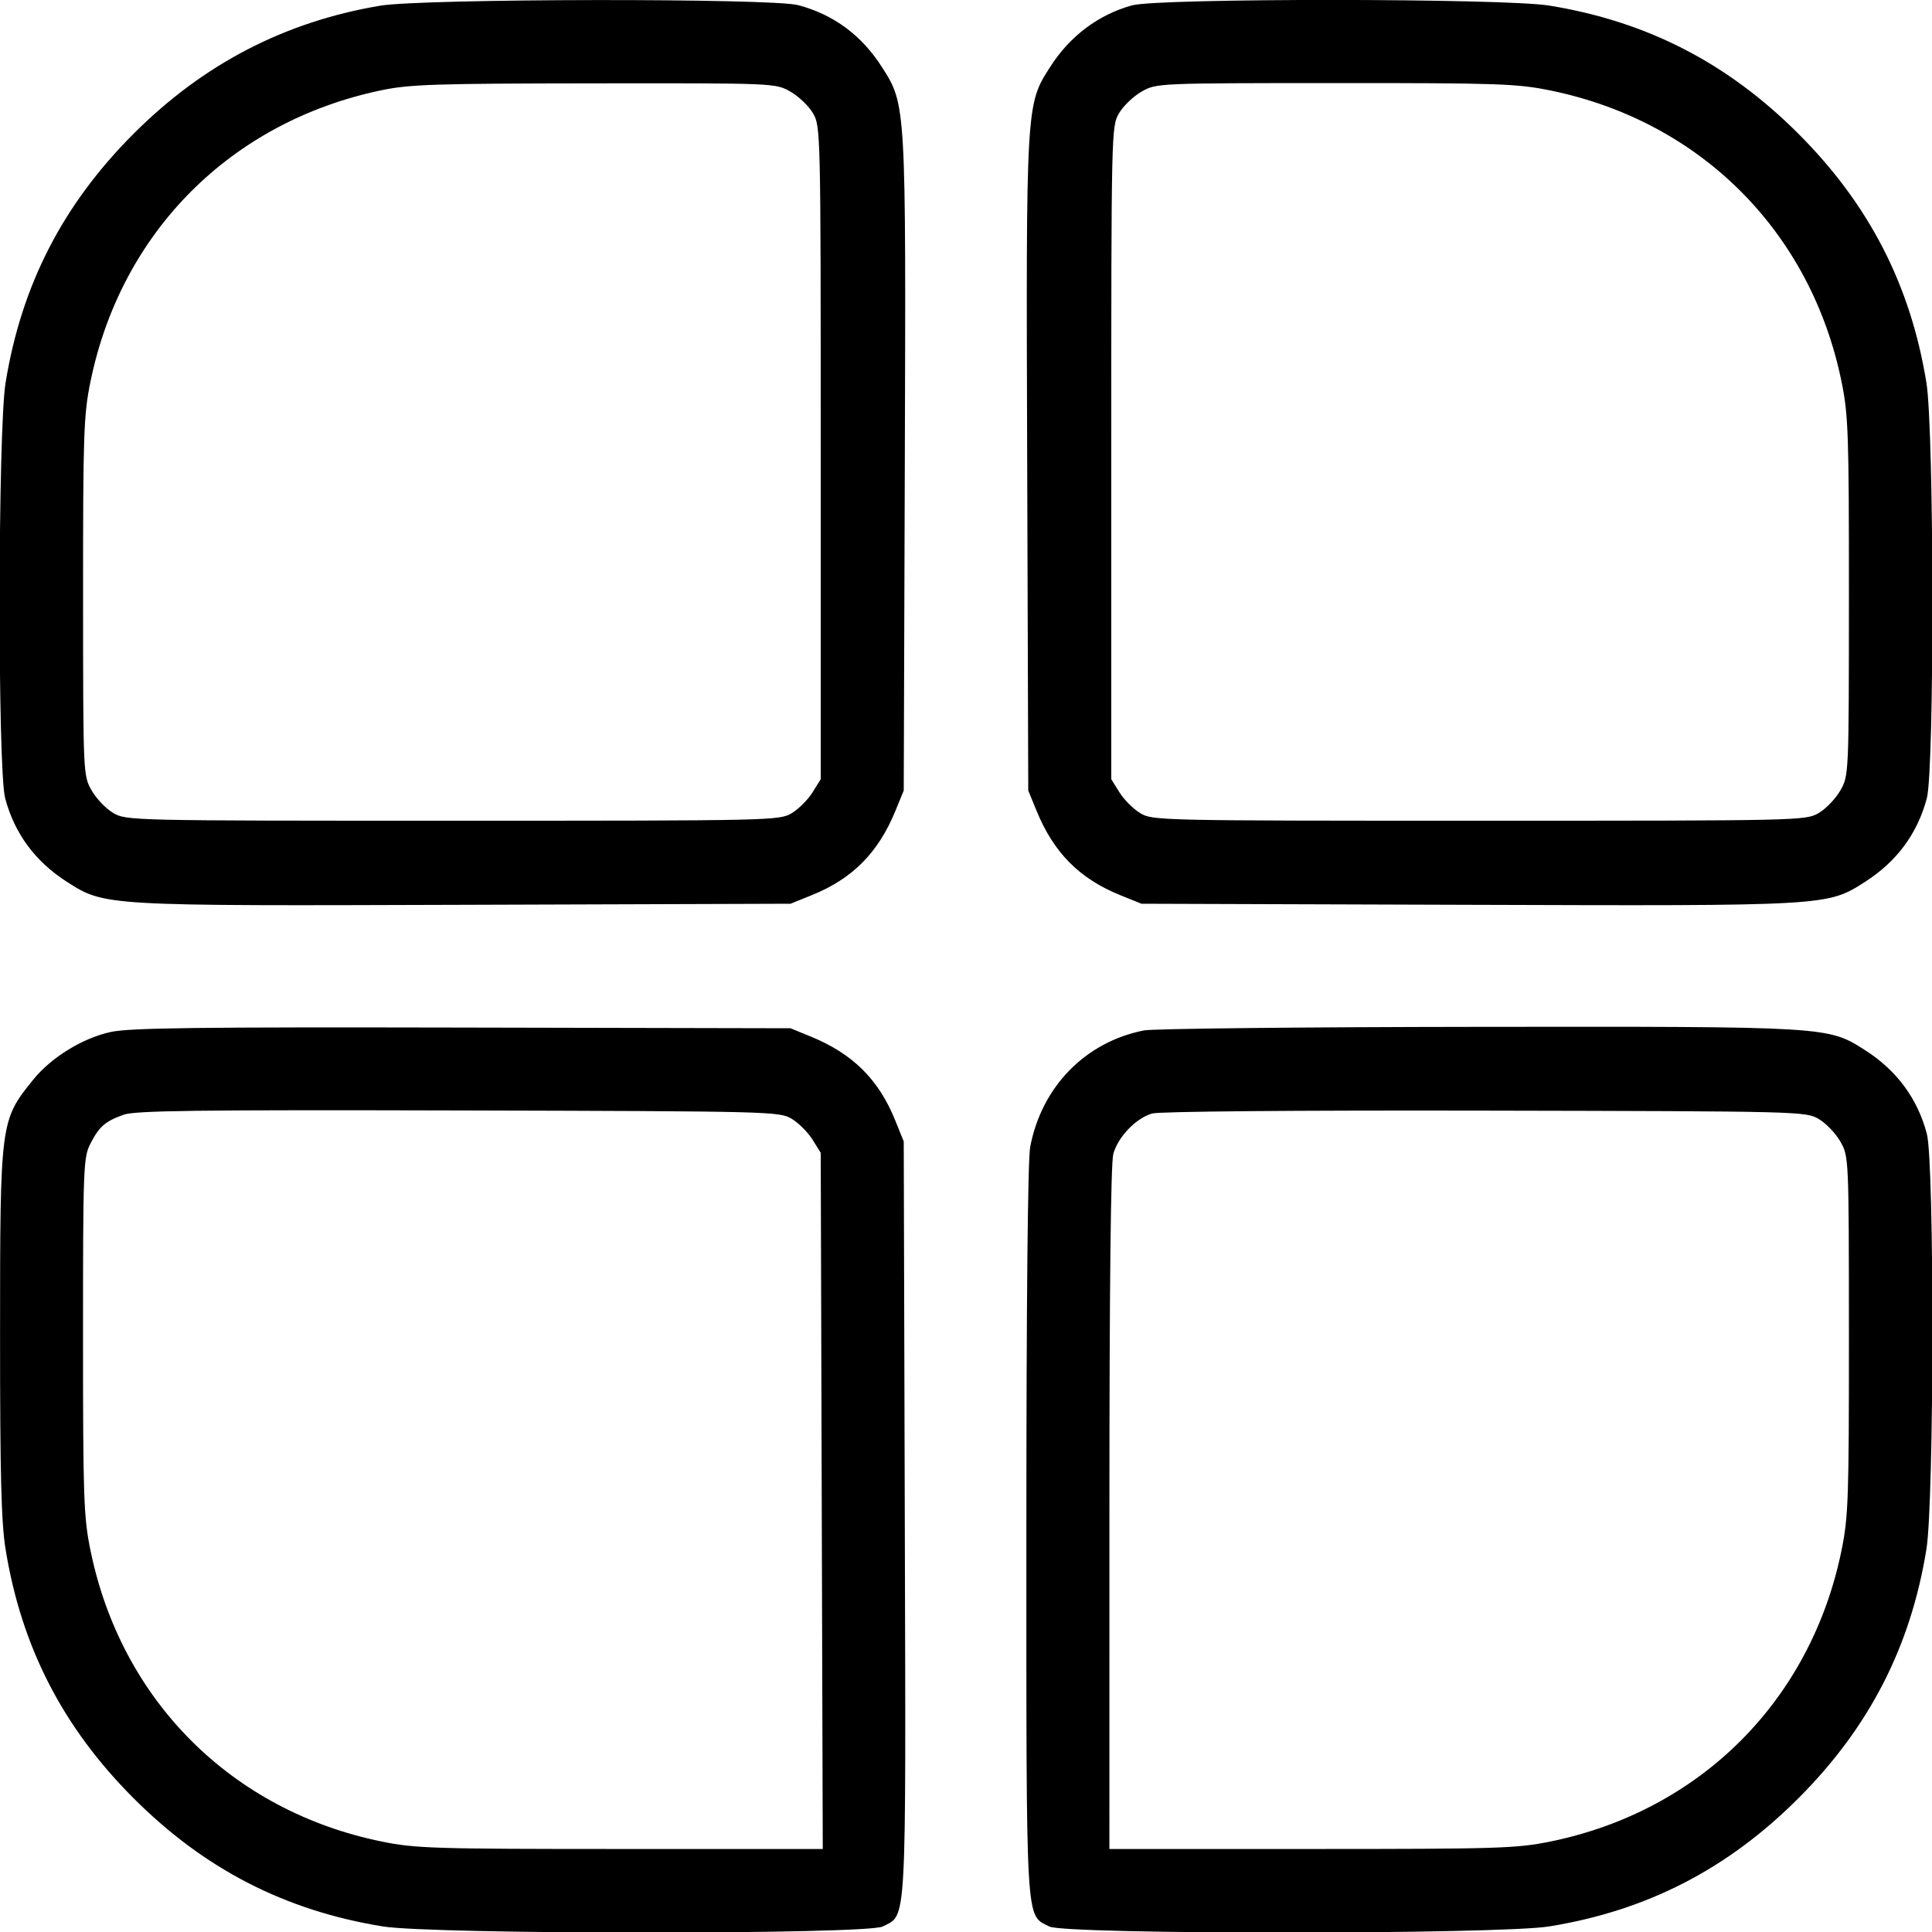
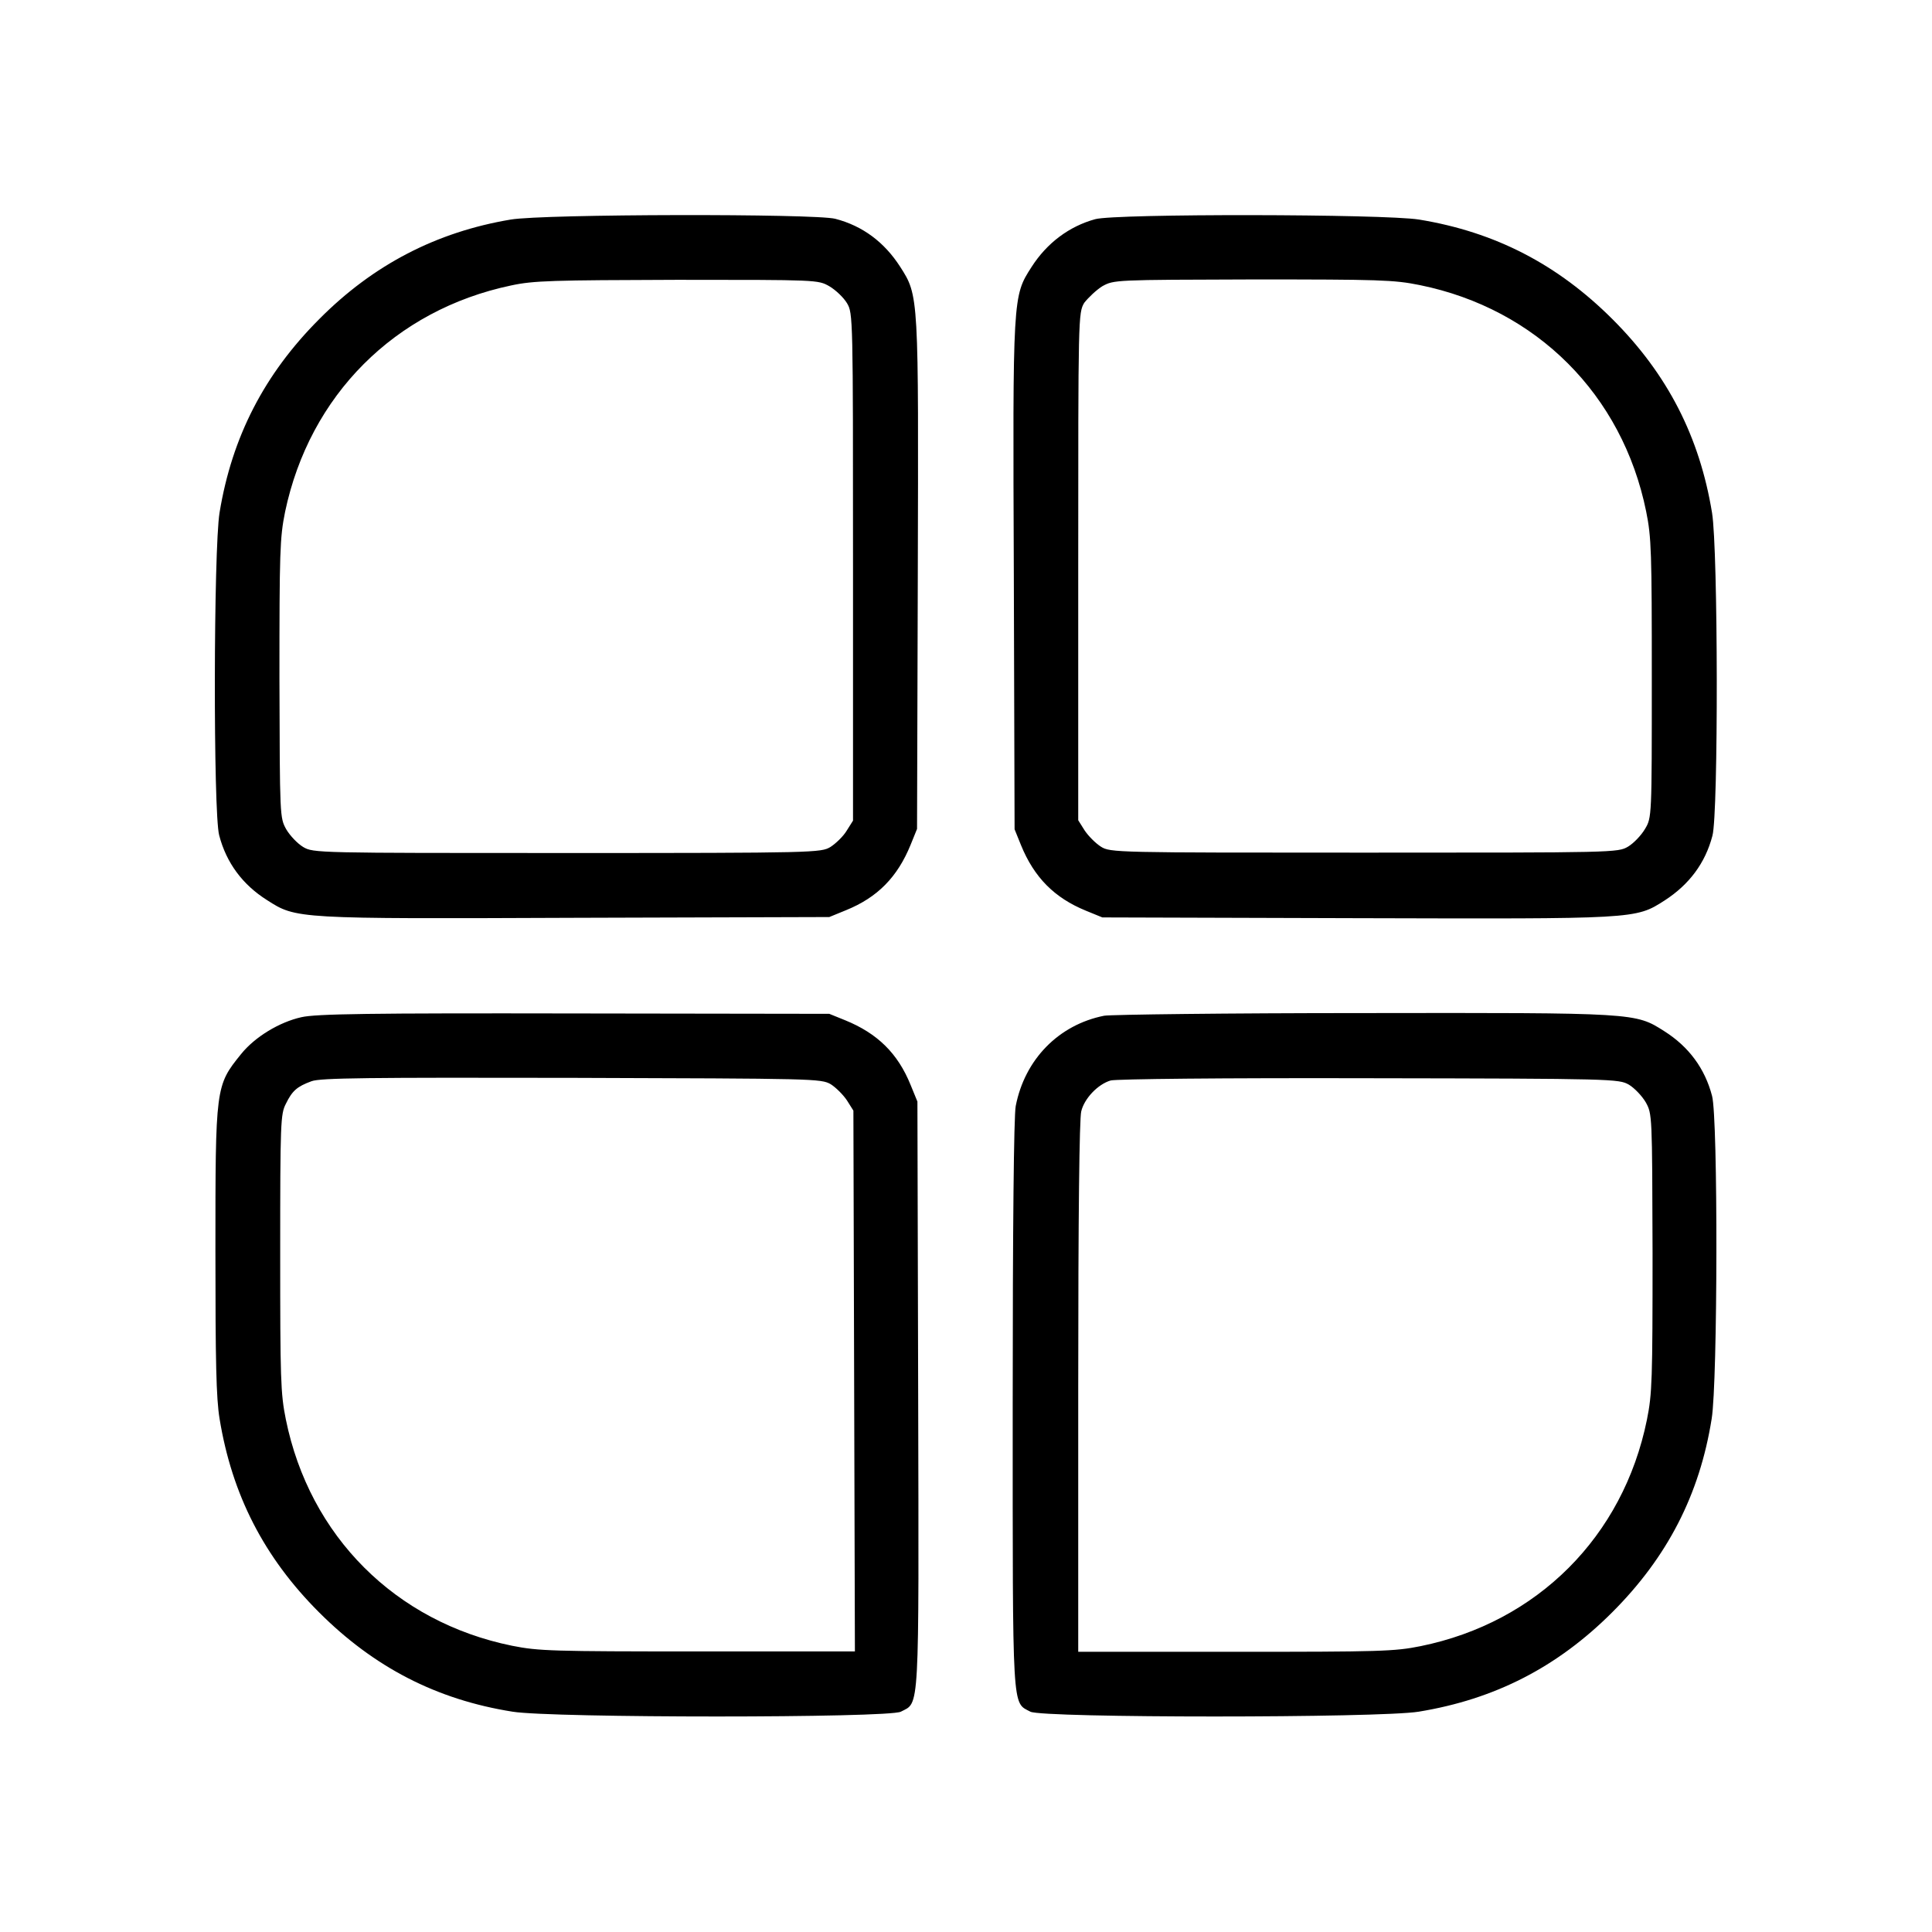
- <svg xmlns="http://www.w3.org/2000/svg" width="512" height="512" viewBox="0 0 512 512" fill="none">
-   <path d="M100.729 1.512C75.451 5.761 53.89 16.958 35.424 35.424C16.663 54.185 5.677 75.551 1.477 101.442C-0.566 114.039 -0.655 203.95 1.368 211.546C3.861 220.908 9.335 228.32 17.716 233.681C27.786 240.123 27.311 240.096 123.338 239.782L209.5 239.5L215.153 237.215C225.927 232.858 232.754 225.972 237.298 214.878L239.5 209.5L239.782 123.338C240.096 27.311 240.123 27.786 233.681 17.716C228.32 9.335 220.908 3.861 211.546 1.368C204.469 -0.517 112.082 -0.397 100.729 1.512V1.512ZM299.994 1.423C291.084 3.885 283.538 9.557 278.319 17.716C271.877 27.786 271.904 27.311 272.218 123.338L272.5 209.5L274.702 214.878C279.246 225.972 286.073 232.858 296.847 237.215L302.5 239.5L388.662 239.782C484.689 240.096 484.214 240.123 494.284 233.681C502.665 228.32 508.139 220.908 510.632 211.546C512.655 203.95 512.566 114.039 510.523 101.442C506.323 75.551 495.337 54.185 476.576 35.424C457.815 16.663 436.449 5.677 410.558 1.477C398.501 -0.478 307.04 -0.523 299.994 1.423V1.423ZM100.826 23.97V23.97C108.514 22.349 114.954 22.135 157.5 22.087C205.381 22.033 205.51 22.038 209.444 24.267C211.614 25.496 214.314 28.076 215.444 30.001C217.476 33.459 217.5 34.52 217.5 120V206.5L215.319 210C214.12 211.925 211.645 214.4 209.819 215.5C206.568 217.459 204.727 217.5 120 217.5C34.52 217.5 33.459 217.476 30.001 215.444C28.076 214.314 25.496 211.614 24.267 209.444C22.043 205.517 22.033 205.295 22.016 158.157C22.001 114.931 22.171 109.974 23.972 101.157C32.065 61.523 61.118 32.344 100.826 23.97ZM302.556 24.267V24.267C306.483 22.043 306.705 22.033 353.843 22.016C397.069 22.001 402.026 22.171 410.843 23.972C450.626 32.095 479.905 61.374 488.028 101.157C489.829 109.974 489.999 114.931 489.984 158.157C489.967 205.295 489.957 205.517 487.733 209.444C486.504 211.614 483.924 214.314 481.999 215.444C478.541 217.476 477.48 217.5 392 217.5C307.273 217.5 305.432 217.459 302.181 215.5C300.355 214.4 297.88 211.925 296.681 210L294.5 206.5V120C294.5 34.52 294.524 33.459 296.556 30.001C297.686 28.076 300.386 25.496 302.556 24.267ZM29.324 273.486C21.84 275.132 13.57 280.227 8.794 286.134C0.07 296.925 0.025 297.267 0.016 353.5C0.01 390.971 0.33 403.487 1.477 410.558C5.677 436.449 16.663 457.815 35.424 476.576C54.185 495.337 75.551 506.323 101.442 510.523C114.763 512.683 229.742 512.702 233.915 510.544C240.368 507.207 240.085 512.448 239.778 402.29L239.5 302.5L237.215 296.847C232.858 286.073 225.972 279.246 214.878 274.702L209.5 272.5L122.5 272.314C52.351 272.163 34.304 272.39 29.324 273.486V273.486ZM303.176 273.07C287.622 276.131 276.035 287.994 273.008 303.96C272.374 307.298 272 345.121 272 405.735C272 512.001 271.724 507.255 278.085 510.544C282.258 512.702 397.237 512.683 410.558 510.523C436.449 506.323 457.815 495.337 476.576 476.576C495.337 457.815 506.323 436.449 510.523 410.558C512.566 397.961 512.655 308.05 510.632 300.454C508.14 291.093 502.665 283.68 494.288 278.321C484.413 272.004 484.749 272.025 391.5 272.127C345.3 272.178 305.554 272.602 303.176 273.07V273.07ZM32.741 295.418V295.418C35.808 294.314 52.151 294.105 121.5 294.282C204.526 294.495 206.577 294.546 209.819 296.5C211.645 297.6 214.12 300.075 215.319 302L217.5 305.5L217.77 397.75L218.04 490H164.427C115 490 110.06 489.846 101.157 488.028C61.374 479.905 32.095 450.626 23.972 410.843C22.174 402.037 22 397.031 22 354.053C22 309.49 22.105 306.714 23.927 303.143C26.262 298.566 27.843 297.181 32.741 295.418ZM305.315 295.091C307.196 294.54 343.313 294.228 393.5 294.329C477.31 294.498 478.549 294.529 481.999 296.556C483.924 297.686 486.504 300.386 487.733 302.556C489.957 306.483 489.967 306.705 489.984 353.843C489.999 397.069 489.829 402.026 488.028 410.843C479.905 450.626 450.626 479.905 410.843 488.028C401.94 489.846 397 490 347.593 490H294L294.006 399.75C294.009 340.914 294.37 308.209 295.041 305.791C296.298 301.266 301.02 296.349 305.315 295.091" fill="black" />
+ <svg xmlns="http://www.w3.org/2000/svg" version="1.1" id="Layer_1" x="0px" y="0px" viewBox="0 0 513 513" style="enable-background:new 0 0 513 513;" xml:space="preserve">
+   <g>
+     <path d="M135.6,58.3c-19.7,3.3-36.5,12-50.8,26.4C70.2,99.3,61.6,116,58.3,136.1c-1.6,9.8-1.7,79.8-0.1,85.7   c1.9,7.3,6.2,13.1,12.7,17.2c7.8,5,7.5,5,82.2,4.7l67.1-0.2l4.4-1.8c8.4-3.4,13.7-8.8,17.2-17.4l1.7-4.2l0.2-67.1   c0.2-74.8,0.3-74.4-4.7-82.2c-4.2-6.5-9.9-10.8-17.2-12.7C216.4,56.7,144.5,56.8,135.6,58.3L135.6,58.3z M290.8,58.2   c-6.9,1.9-12.8,6.3-16.9,12.7c-5,7.8-5,7.5-4.7,82.2l0.2,67.1l1.7,4.2c3.5,8.6,8.9,14,17.2,17.4l4.4,1.8l67.1,0.2   c74.8,0.2,74.4,0.3,82.2-4.7c6.5-4.2,10.8-9.9,12.7-17.2c1.6-5.9,1.5-75.9-0.1-85.7c-3.3-20.2-11.8-36.8-26.4-51.4   S397,61.6,376.8,58.3C367.4,56.8,296.2,56.7,290.8,58.2L290.8,58.2z M135.7,75.8L135.7,75.8c6-1.3,11-1.4,44.1-1.5   c37.3,0,37.4,0,40.4,1.7c1.7,1,3.8,3,4.7,4.5c1.6,2.7,1.6,3.5,1.6,70.1v67.3l-1.7,2.7c-0.9,1.5-2.9,3.4-4.3,4.3   c-2.5,1.5-4,1.6-69.9,1.6c-66.5,0-67.4,0-70.1-1.6c-1.5-0.9-3.5-3-4.5-4.7c-1.7-3.1-1.7-3.2-1.8-39.9c0-33.7,0.1-37.5,1.5-44.4   C82.2,105,104.8,82.3,135.7,75.8z M292.7,76L292.7,76c3.1-1.7,3.2-1.7,39.9-1.8c33.7,0,37.5,0.1,44.4,1.5   c31,6.3,53.8,29.1,60.1,60.1c1.4,6.9,1.5,10.7,1.5,44.4c0,36.7,0,36.9-1.8,39.9c-1,1.7-3,3.8-4.5,4.7c-2.7,1.6-3.5,1.6-70.1,1.6   c-66,0-67.4,0-69.9-1.6c-1.4-0.9-3.3-2.8-4.3-4.3l-1.7-2.7v-67.3c0-66.5,0-67.4,1.6-70.1C289,79,291.1,77,292.7,76z M80,270.1   c-5.8,1.3-12.3,5.2-16,9.8c-6.8,8.4-6.8,8.7-6.8,52.4c0,29.2,0.2,38.9,1.1,44.4c3.3,20.2,11.8,36.8,26.4,51.4   c14.6,14.6,31.2,23.2,51.4,26.4c10.4,1.7,99.9,1.7,103.1,0c5-2.6,4.8,1.5,4.6-84.3l-0.2-77.7l-1.8-4.4c-3.4-8.4-8.8-13.7-17.4-17.2   l-4.2-1.7l-67.7-0.1C98,269,83.9,269.2,80,270.1L80,270.1z M293.2,269.7c-12.1,2.4-21.1,11.6-23.5,24c-0.5,2.6-0.8,32-0.8,79.2   c0,82.7-0.2,79,4.7,81.6c3.2,1.7,92.8,1.7,103.1,0c20.2-3.3,36.8-11.8,51.4-26.4c14.6-14.6,23.2-31.2,26.4-51.4   c1.6-9.8,1.7-79.8,0.1-85.7c-1.9-7.3-6.2-13.1-12.7-17.2c-7.7-4.9-7.4-4.9-80-4.8C326,269,295.1,269.4,293.2,269.7L293.2,269.7z    M82.7,287.1L82.7,287.1c2.4-0.9,15.1-1,69.1-0.9c64.6,0.2,66.2,0.2,68.8,1.7c1.4,0.9,3.3,2.8,4.3,4.3l1.7,2.7l0.2,71.8l0.2,71.8   h-41.7c-38.5,0-42.3-0.1-49.3-1.5c-31-6.3-53.8-29.1-60.1-60.1c-1.4-6.9-1.5-10.8-1.5-44.2c0-34.7,0.1-36.9,1.5-39.6   C77.6,289.6,78.9,288.5,82.7,287.1z M294.9,286.9c1.5-0.4,29.6-0.7,68.7-0.6c65.2,0.1,66.2,0.2,68.9,1.7c1.5,0.9,3.5,3,4.5,4.7   c1.7,3.1,1.7,3.2,1.8,39.9c0,33.7-0.1,37.5-1.5,44.4c-6.3,31-29.1,53.8-60.1,60.1c-6.9,1.4-10.8,1.5-49.2,1.5h-41.7l0-70.3   c0-45.8,0.3-71.3,0.8-73.2C287.9,291.7,291.5,287.9,294.9,286.9" />
+   </g>
</svg>
